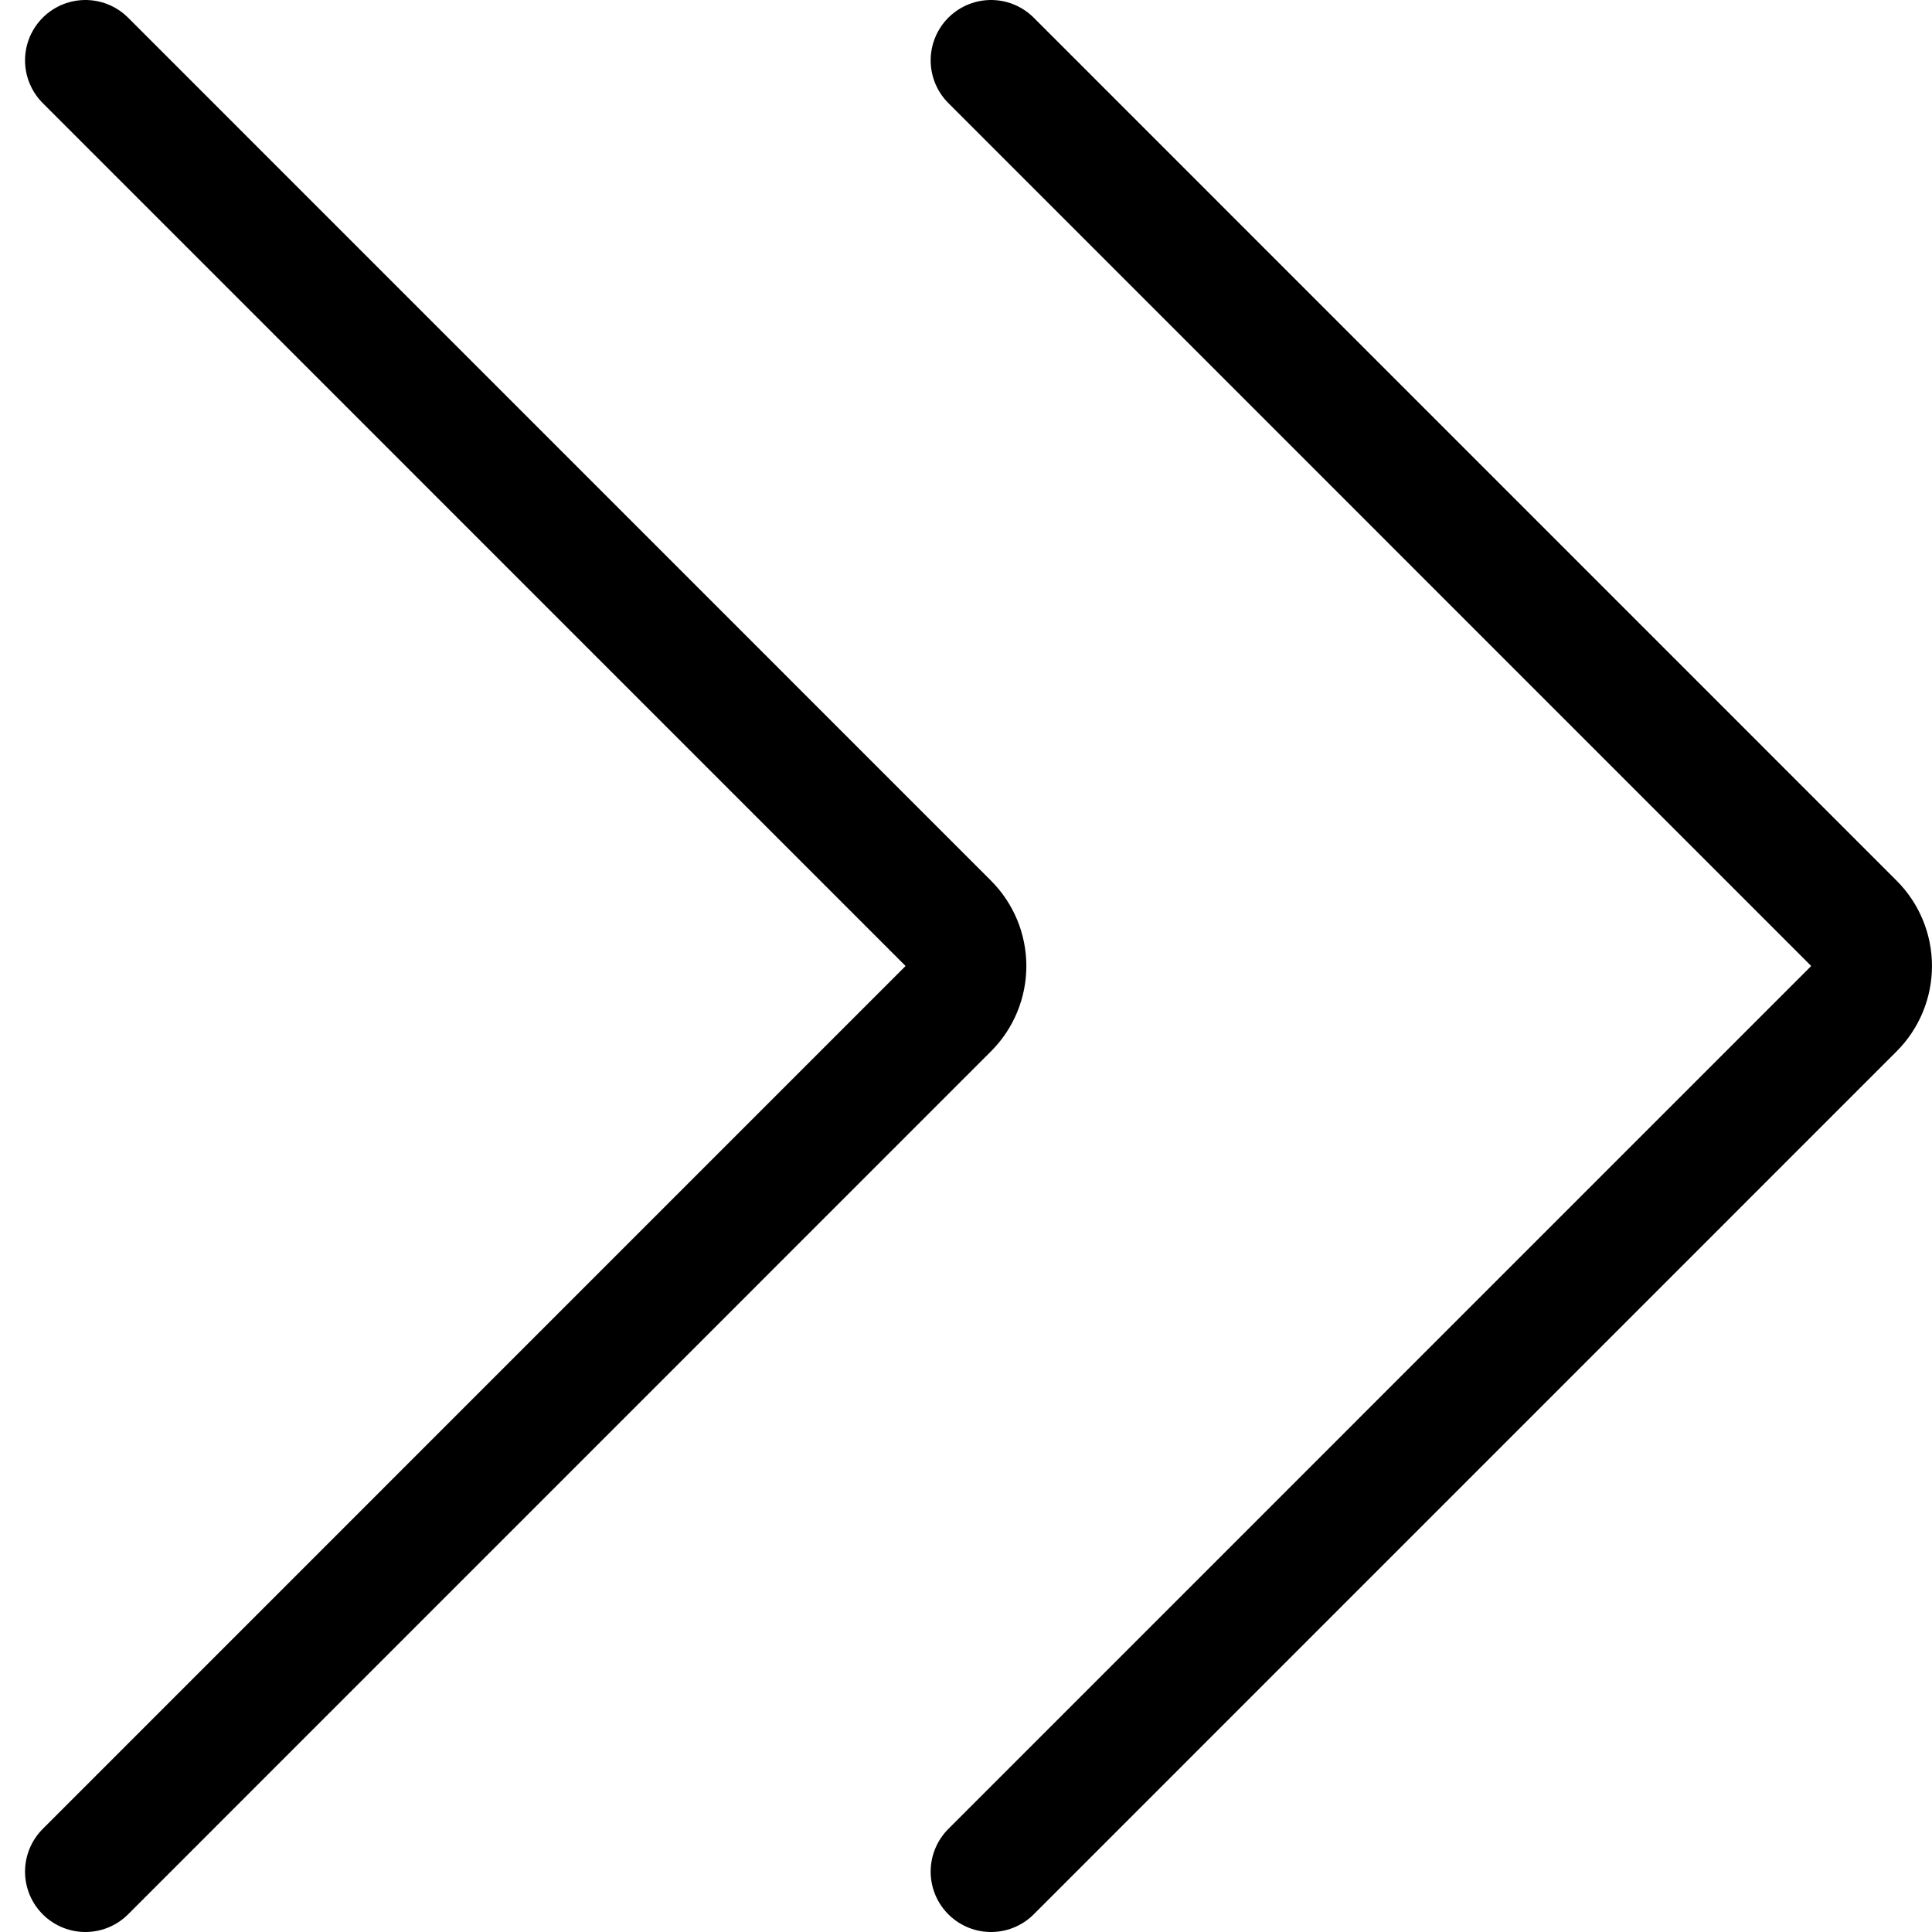
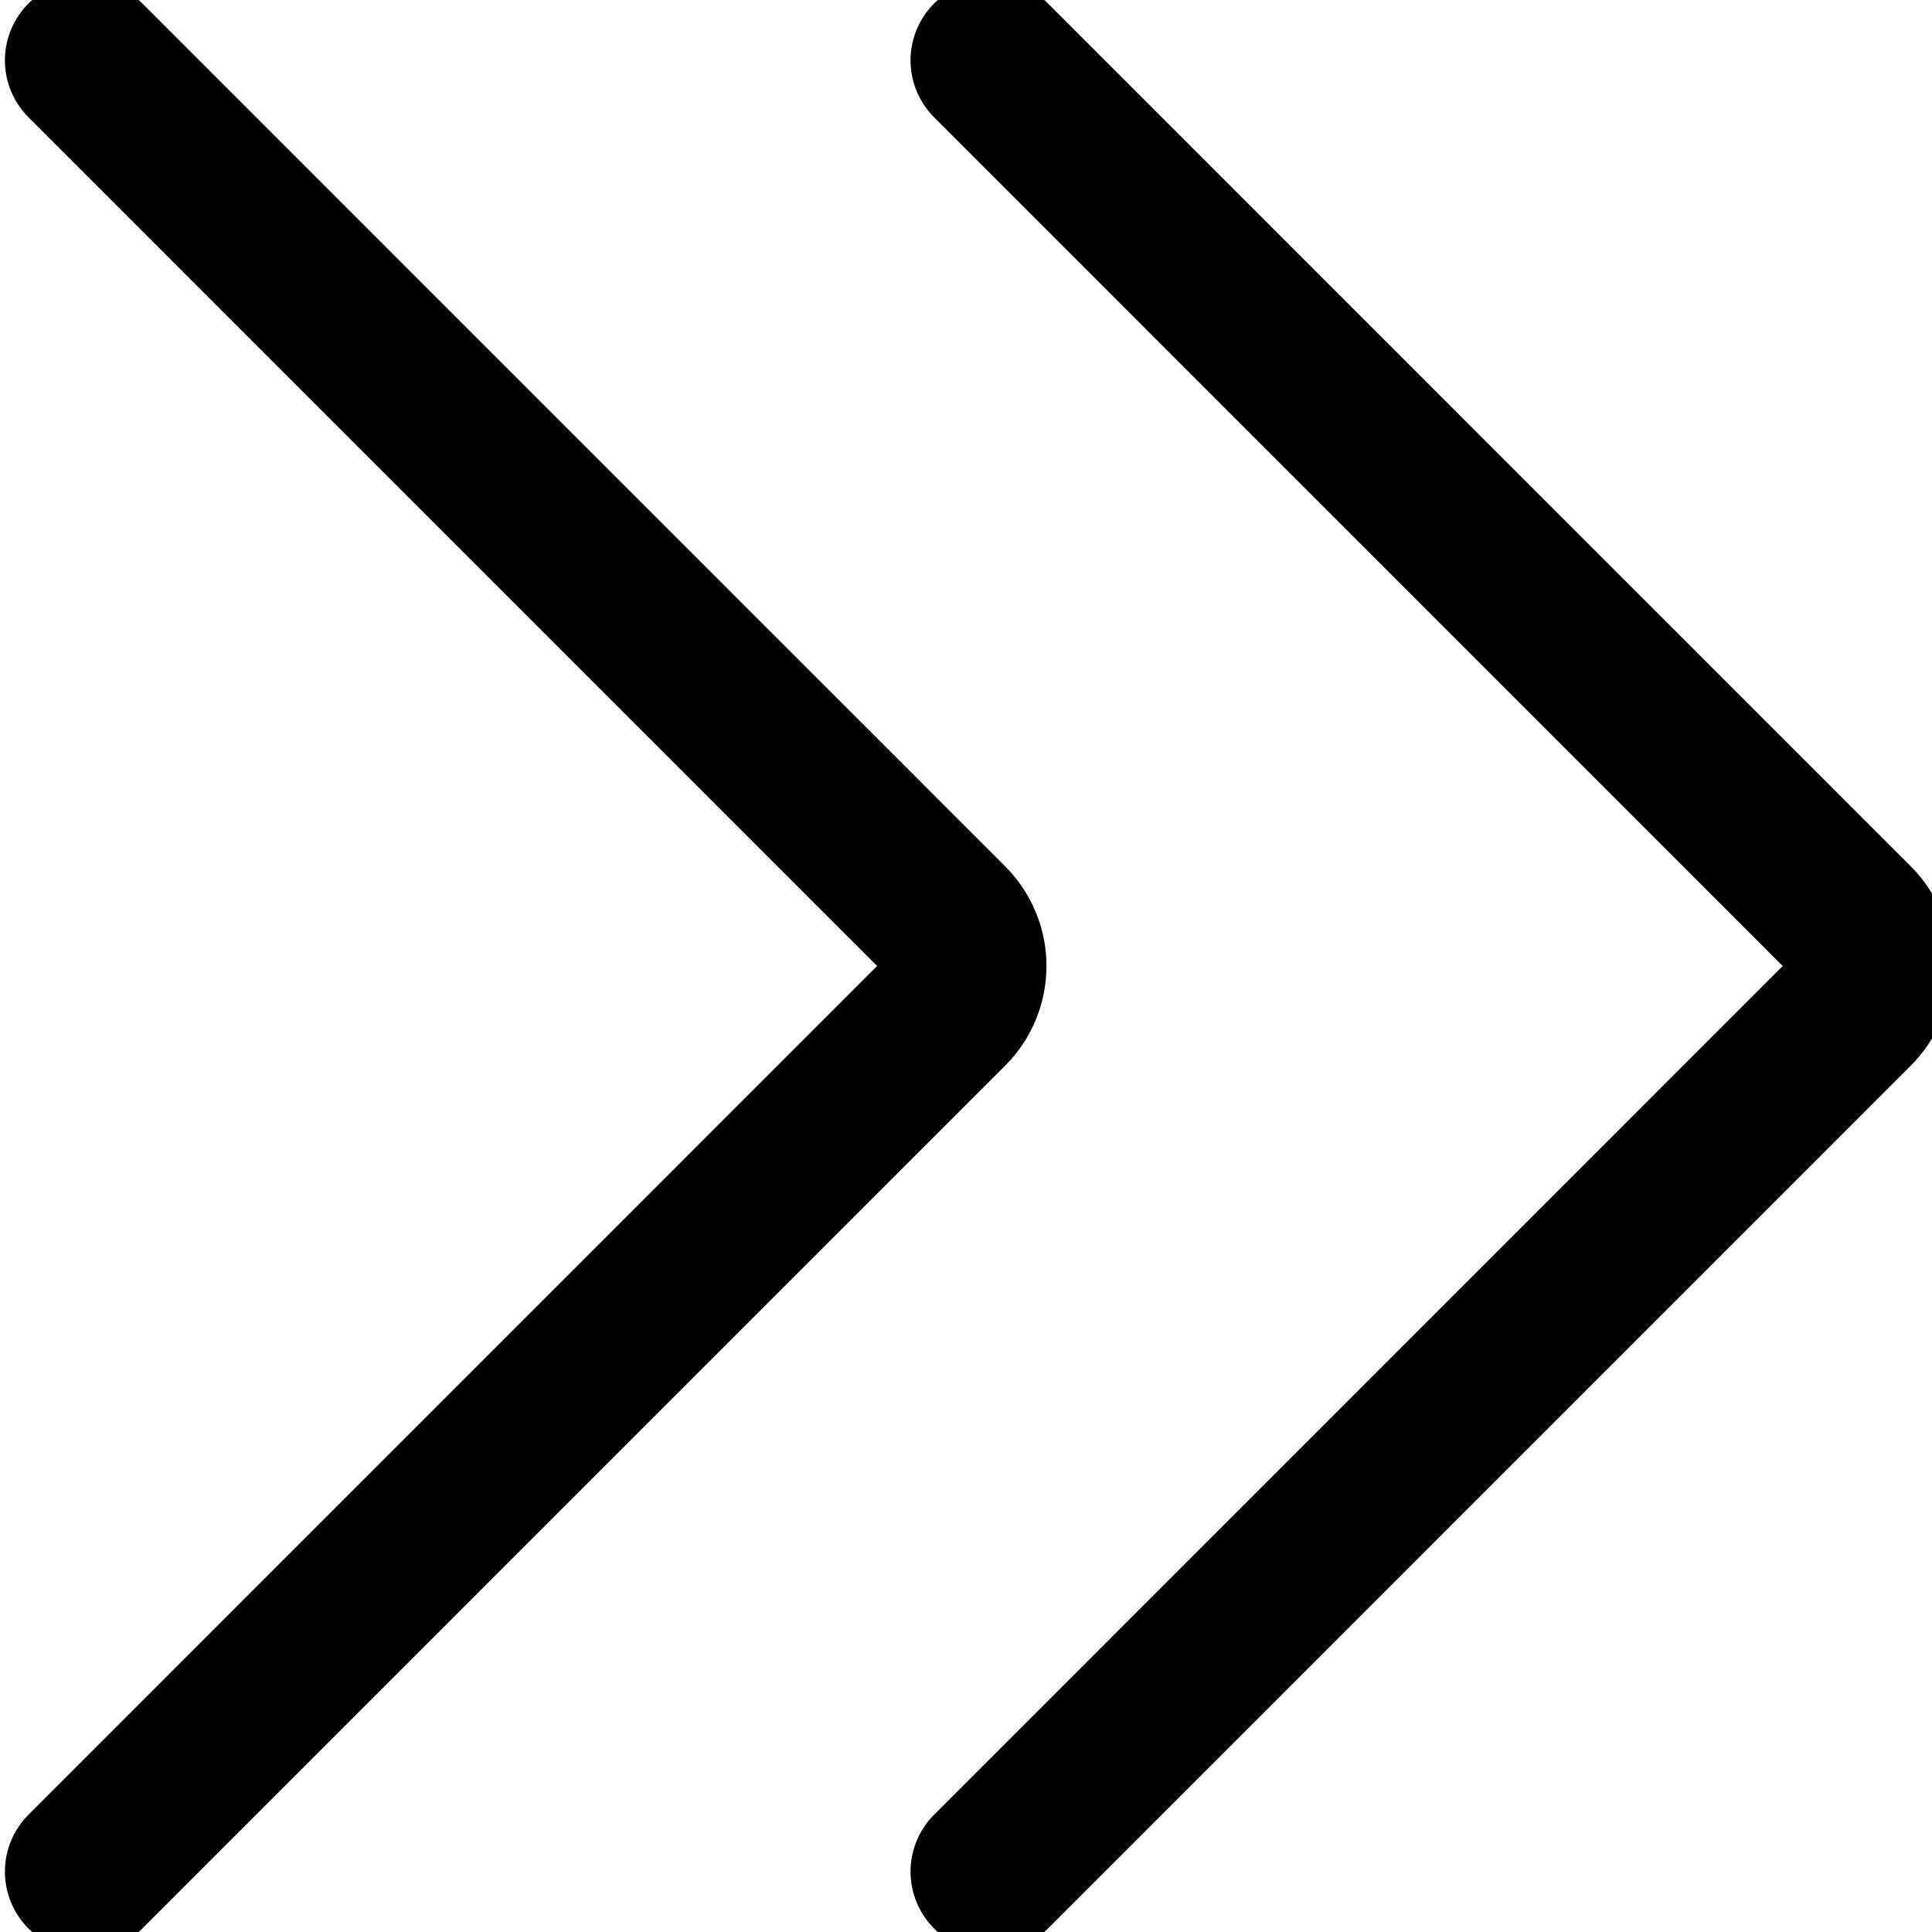
<svg xmlns="http://www.w3.org/2000/svg" id="pagination-last-svg" viewBox="0 0 24 24">
-   <path d="M12.311.75L23.03 11.47a.749.749 0 010 1.06L12.311 23.25M1.061.75L11.78 11.47a.749.749 0 010 1.06L1.061 23.25" vector-effect="non-scaling-stroke" fill="none" stroke="currentColor" stroke-linecap="round" stroke-linejoin="round" stroke-width="1.5" fill-rule="evenodd" />
+   <path d="M12.311.75L23.03 11.47a.749.749 0 010 1.06L12.311 23.25M1.061.75L11.78 11.47a.749.749 0 010 1.06L1.061 23.25" vector-effect="non-scaling-stroke" fill="none" stroke="currentColor" stroke-linecap="round" stroke-linejoin="round" stroke-width="2" fill-rule="evenodd" />
</svg>
